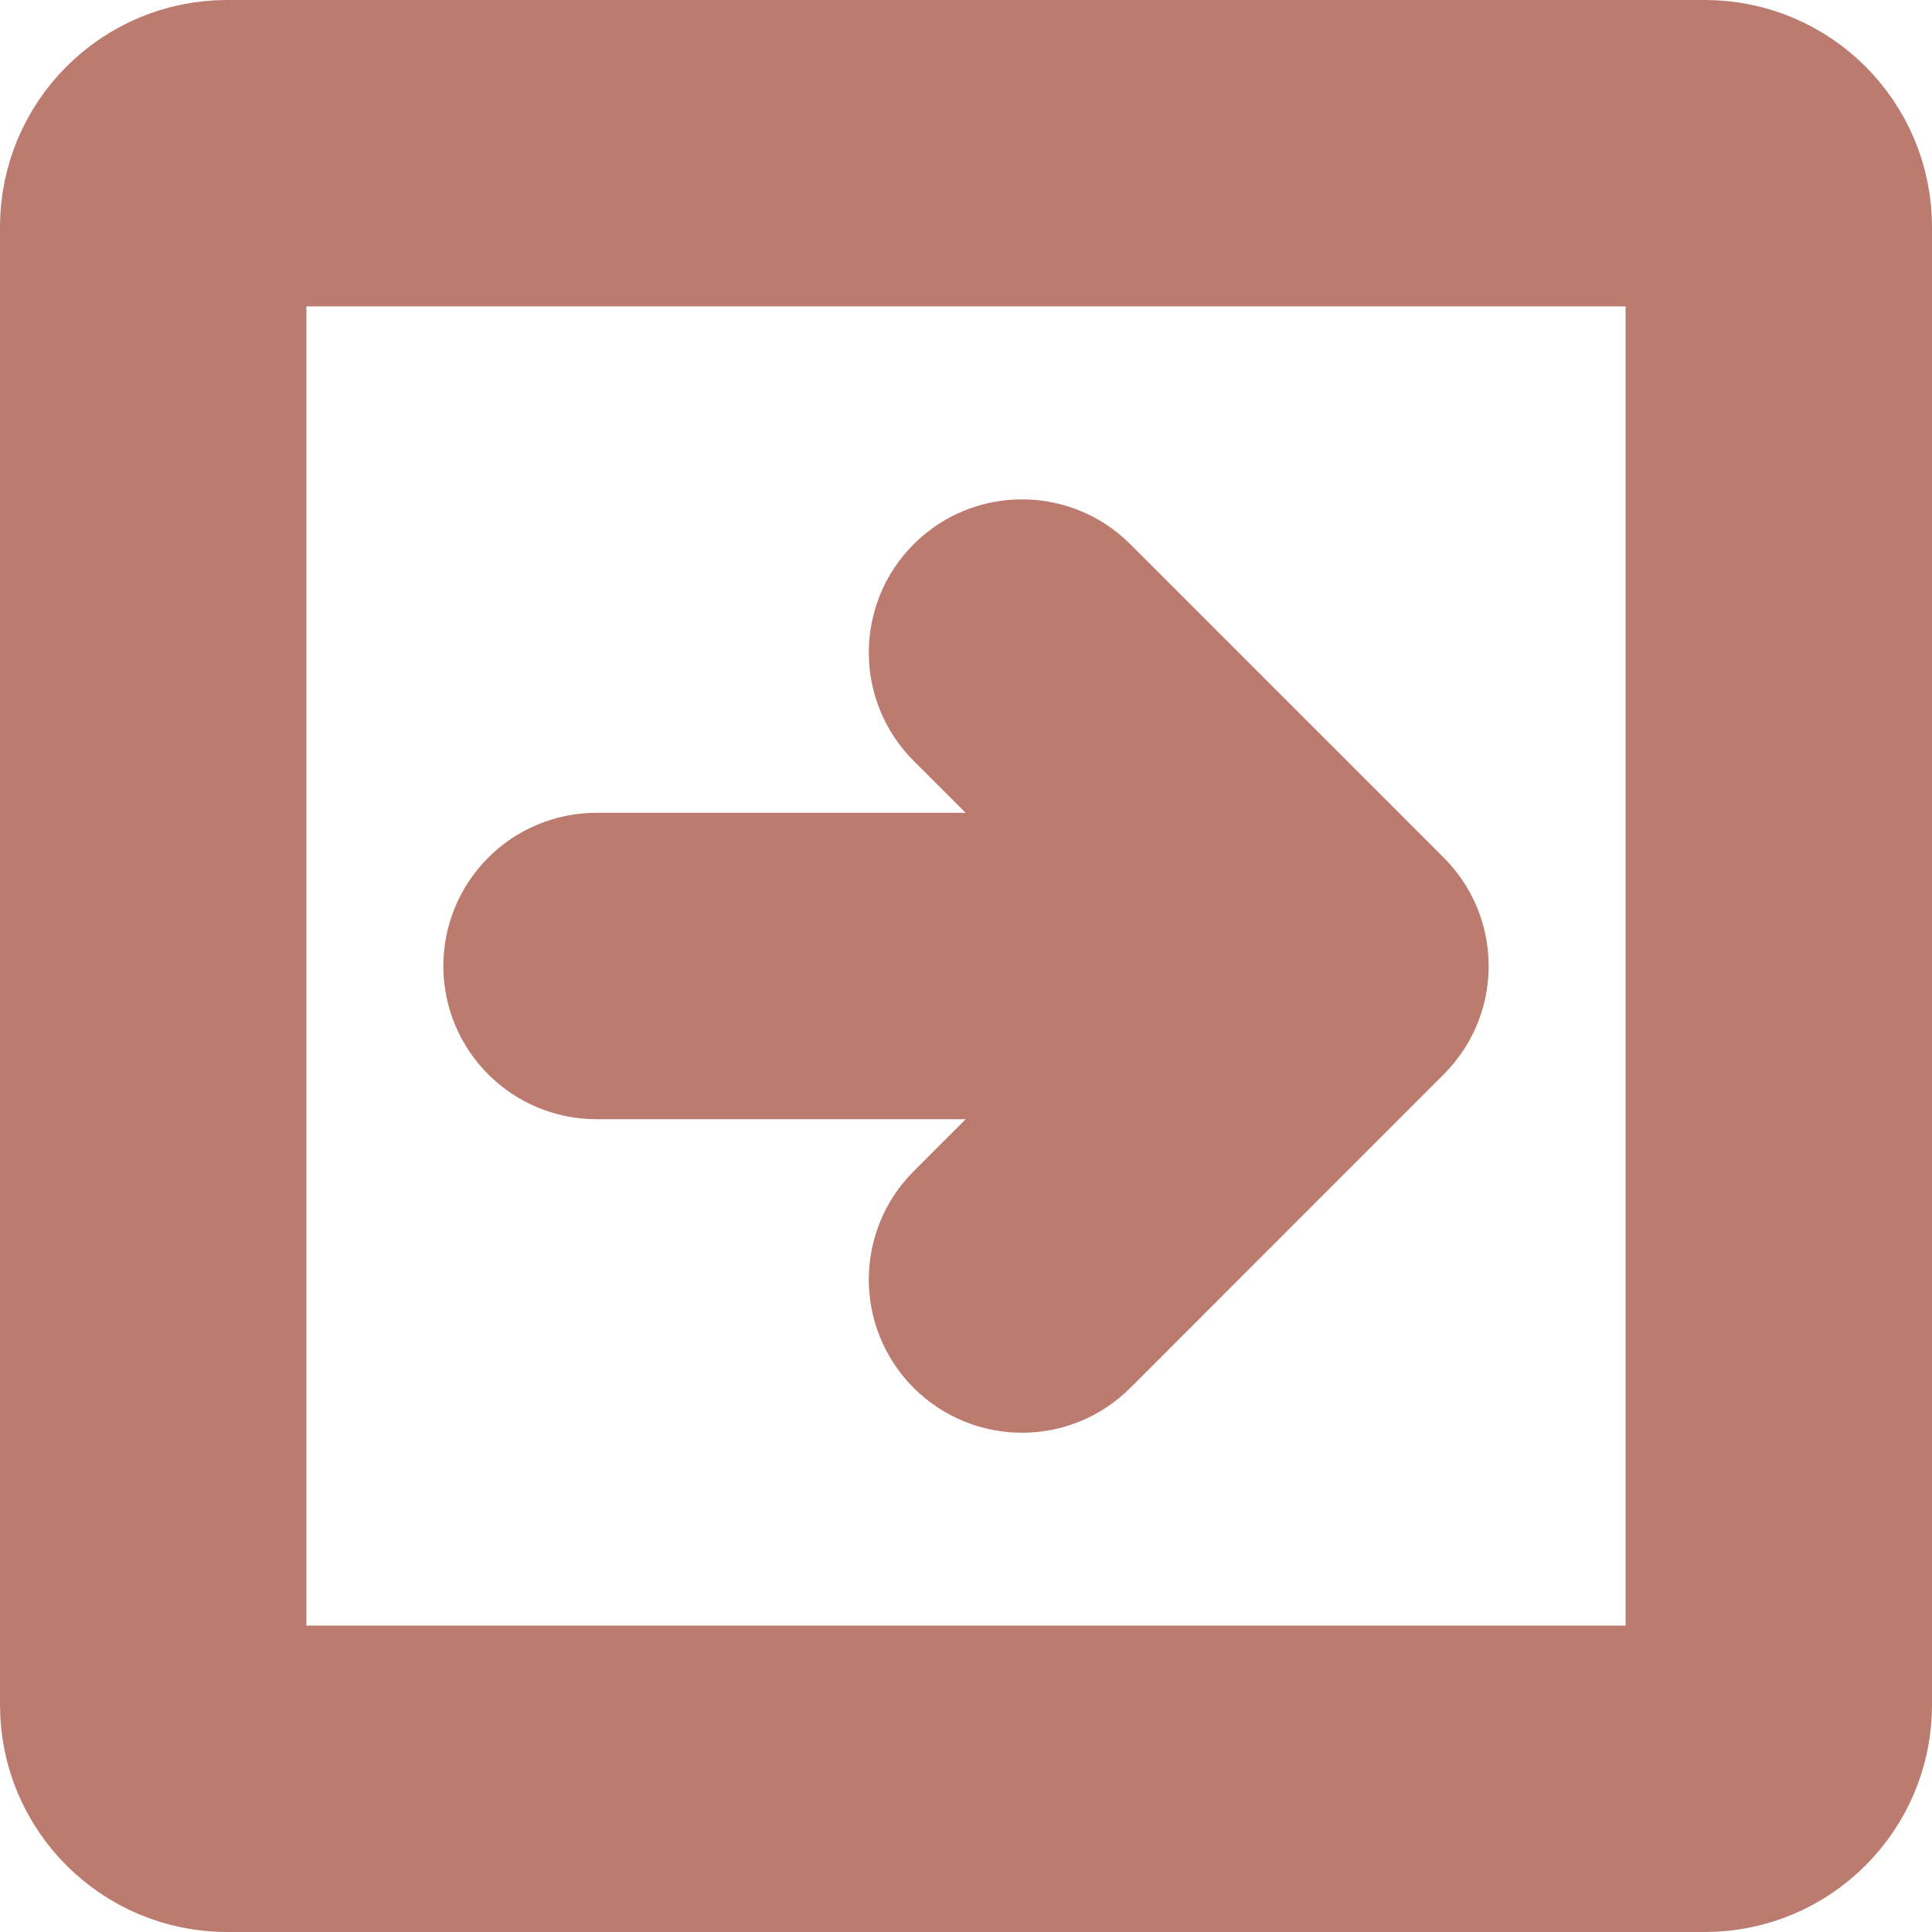
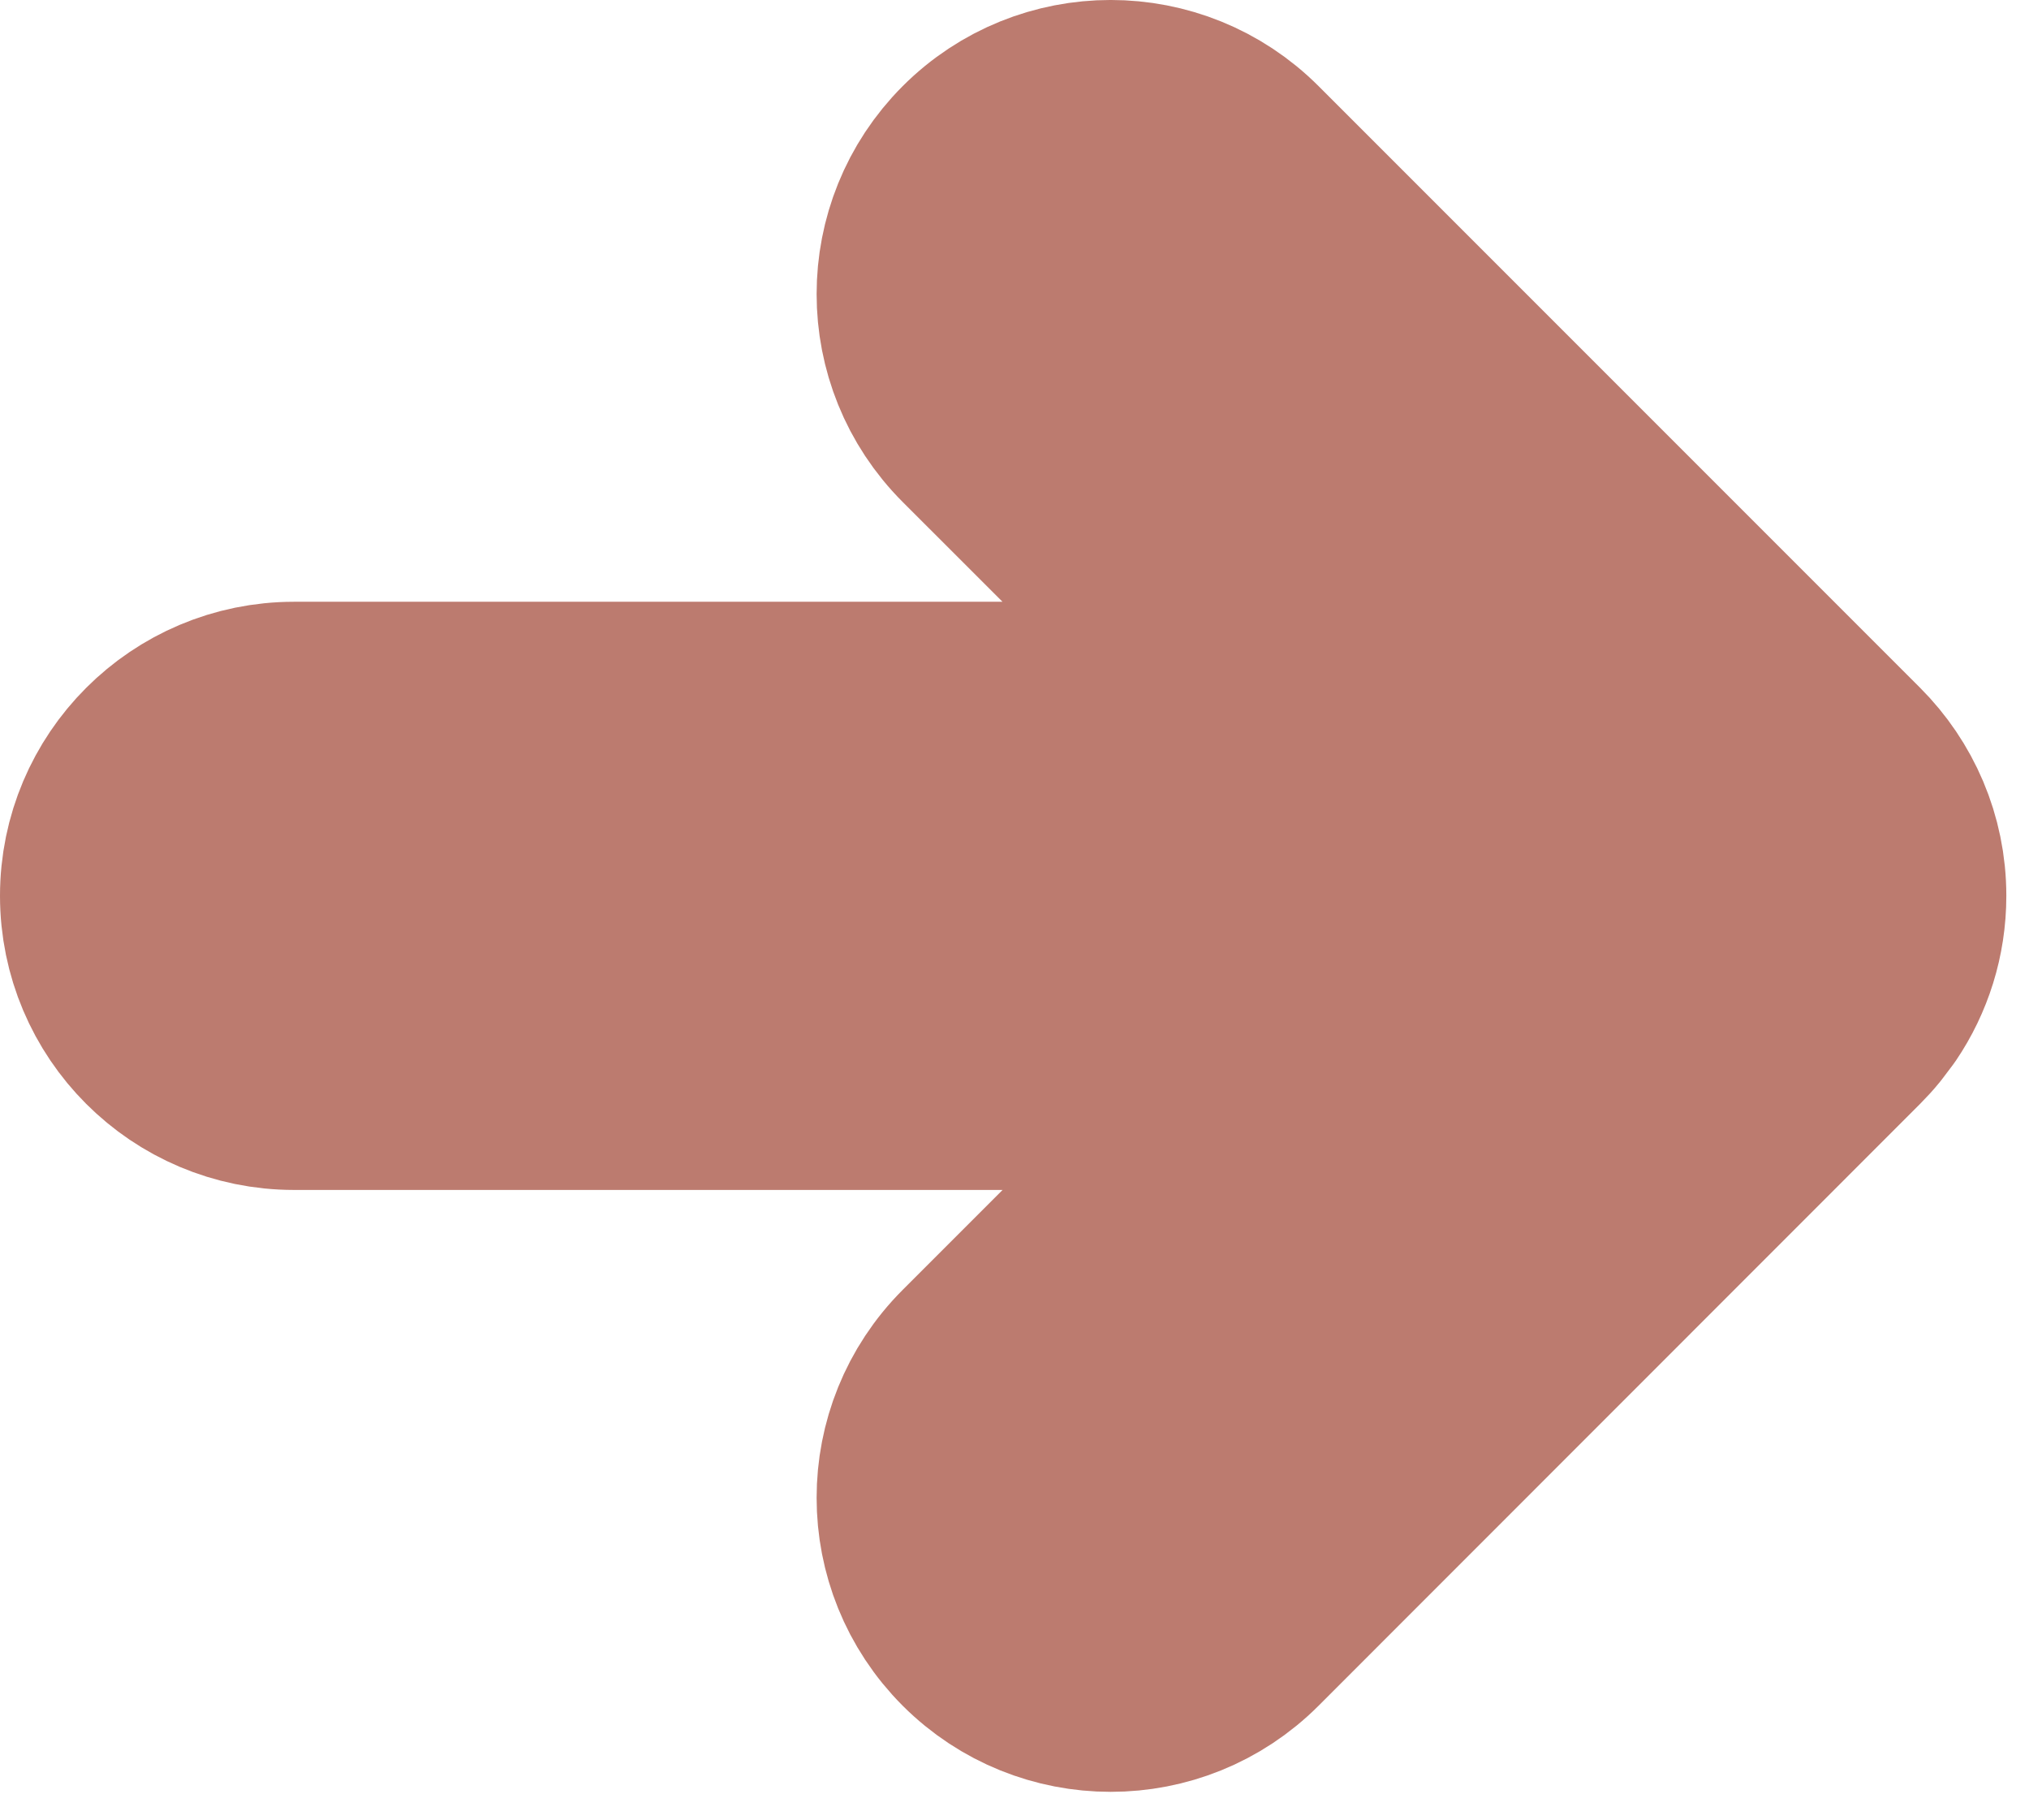
- <svg xmlns="http://www.w3.org/2000/svg" width="53" height="53" viewBox="0 0 53 53" fill="none">
-   <path d="M29.947 15.99C28.892 14.935 27.181 14.935 26.125 15.99C25.07 17.046 25.07 18.756 26.125 19.812L30.113 23.797H16.365C14.872 23.797 13.662 25.007 13.662 26.5C13.662 27.993 14.872 29.203 16.365 29.203H30.113L26.125 33.191C25.07 34.246 25.07 35.957 26.125 37.013C27.181 38.067 28.892 38.068 29.947 37.013L38.546 28.411C38.609 28.348 38.669 28.282 38.725 28.213L38.876 28.012C39.168 27.581 39.338 27.06 39.338 26.5C39.338 25.754 39.035 25.078 38.546 24.589L29.947 15.99Z" fill="#BC7B6F" />
-   <path fill-rule="evenodd" clip-rule="evenodd" d="M6.23 1.5C3.618 1.5 1.5 3.618 1.5 6.23V46.77C1.5 49.382 3.618 51.5 6.23 51.5H46.77C49.382 51.5 51.5 49.382 51.5 46.77V6.23C51.5 3.618 49.382 1.5 46.77 1.5H6.23ZM46.095 46.095H6.905V6.905H46.095V46.095Z" fill="#BC7B6F" />
-   <path d="M29.947 15.99C28.892 14.935 27.181 14.935 26.125 15.99C25.07 17.046 25.07 18.756 26.125 19.812L30.113 23.797H16.365C14.872 23.797 13.662 25.007 13.662 26.5C13.662 27.993 14.872 29.203 16.365 29.203H30.113L26.125 33.191C25.07 34.246 25.07 35.957 26.125 37.013C27.181 38.067 28.892 38.068 29.947 37.013L38.546 28.411C38.609 28.348 38.669 28.282 38.725 28.213L38.876 28.012C39.168 27.581 39.338 27.06 39.338 26.5C39.338 25.754 39.035 25.078 38.546 24.589L29.947 15.99Z" stroke="#BC7B6F" stroke-width="3" stroke-linecap="round" stroke-linejoin="round" />
-   <path fill-rule="evenodd" clip-rule="evenodd" d="M6.23 1.5C3.618 1.5 1.5 3.618 1.5 6.23V46.77C1.5 49.382 3.618 51.5 6.23 51.5H46.77C49.382 51.5 51.5 49.382 51.5 46.77V6.23C51.5 3.618 49.382 1.5 46.77 1.5H6.23ZM46.095 46.095H6.905V6.905H46.095V46.095Z" stroke="#BC7B6F" stroke-width="3" stroke-linecap="round" stroke-linejoin="round" />
+ <svg xmlns="http://www.w3.org/2000/svg" width="29" height="26" viewBox="0 0 29 26" fill="none">
+   <path d="M17.785 2.291C16.73 1.236 15.018 1.236 13.963 2.291C12.908 3.347 12.908 5.058 13.963 6.113L17.951 10.099H4.203C2.71 10.099 1.5 11.309 1.5 12.801C1.5 14.294 2.71 15.504 4.203 15.504H17.951L13.963 19.492C12.908 20.547 12.908 22.258 13.963 23.314C15.019 24.368 16.73 24.369 17.785 23.314L26.384 14.712C26.447 14.649 26.507 14.583 26.563 14.514L26.714 14.314C27.006 13.882 27.176 13.361 27.176 12.801C27.176 12.055 26.873 11.38 26.384 10.89L17.785 2.291Z" fill="#BC7B6F" stroke="#BC7B6F" stroke-width="3" stroke-linecap="round" stroke-linejoin="round" />
</svg>
